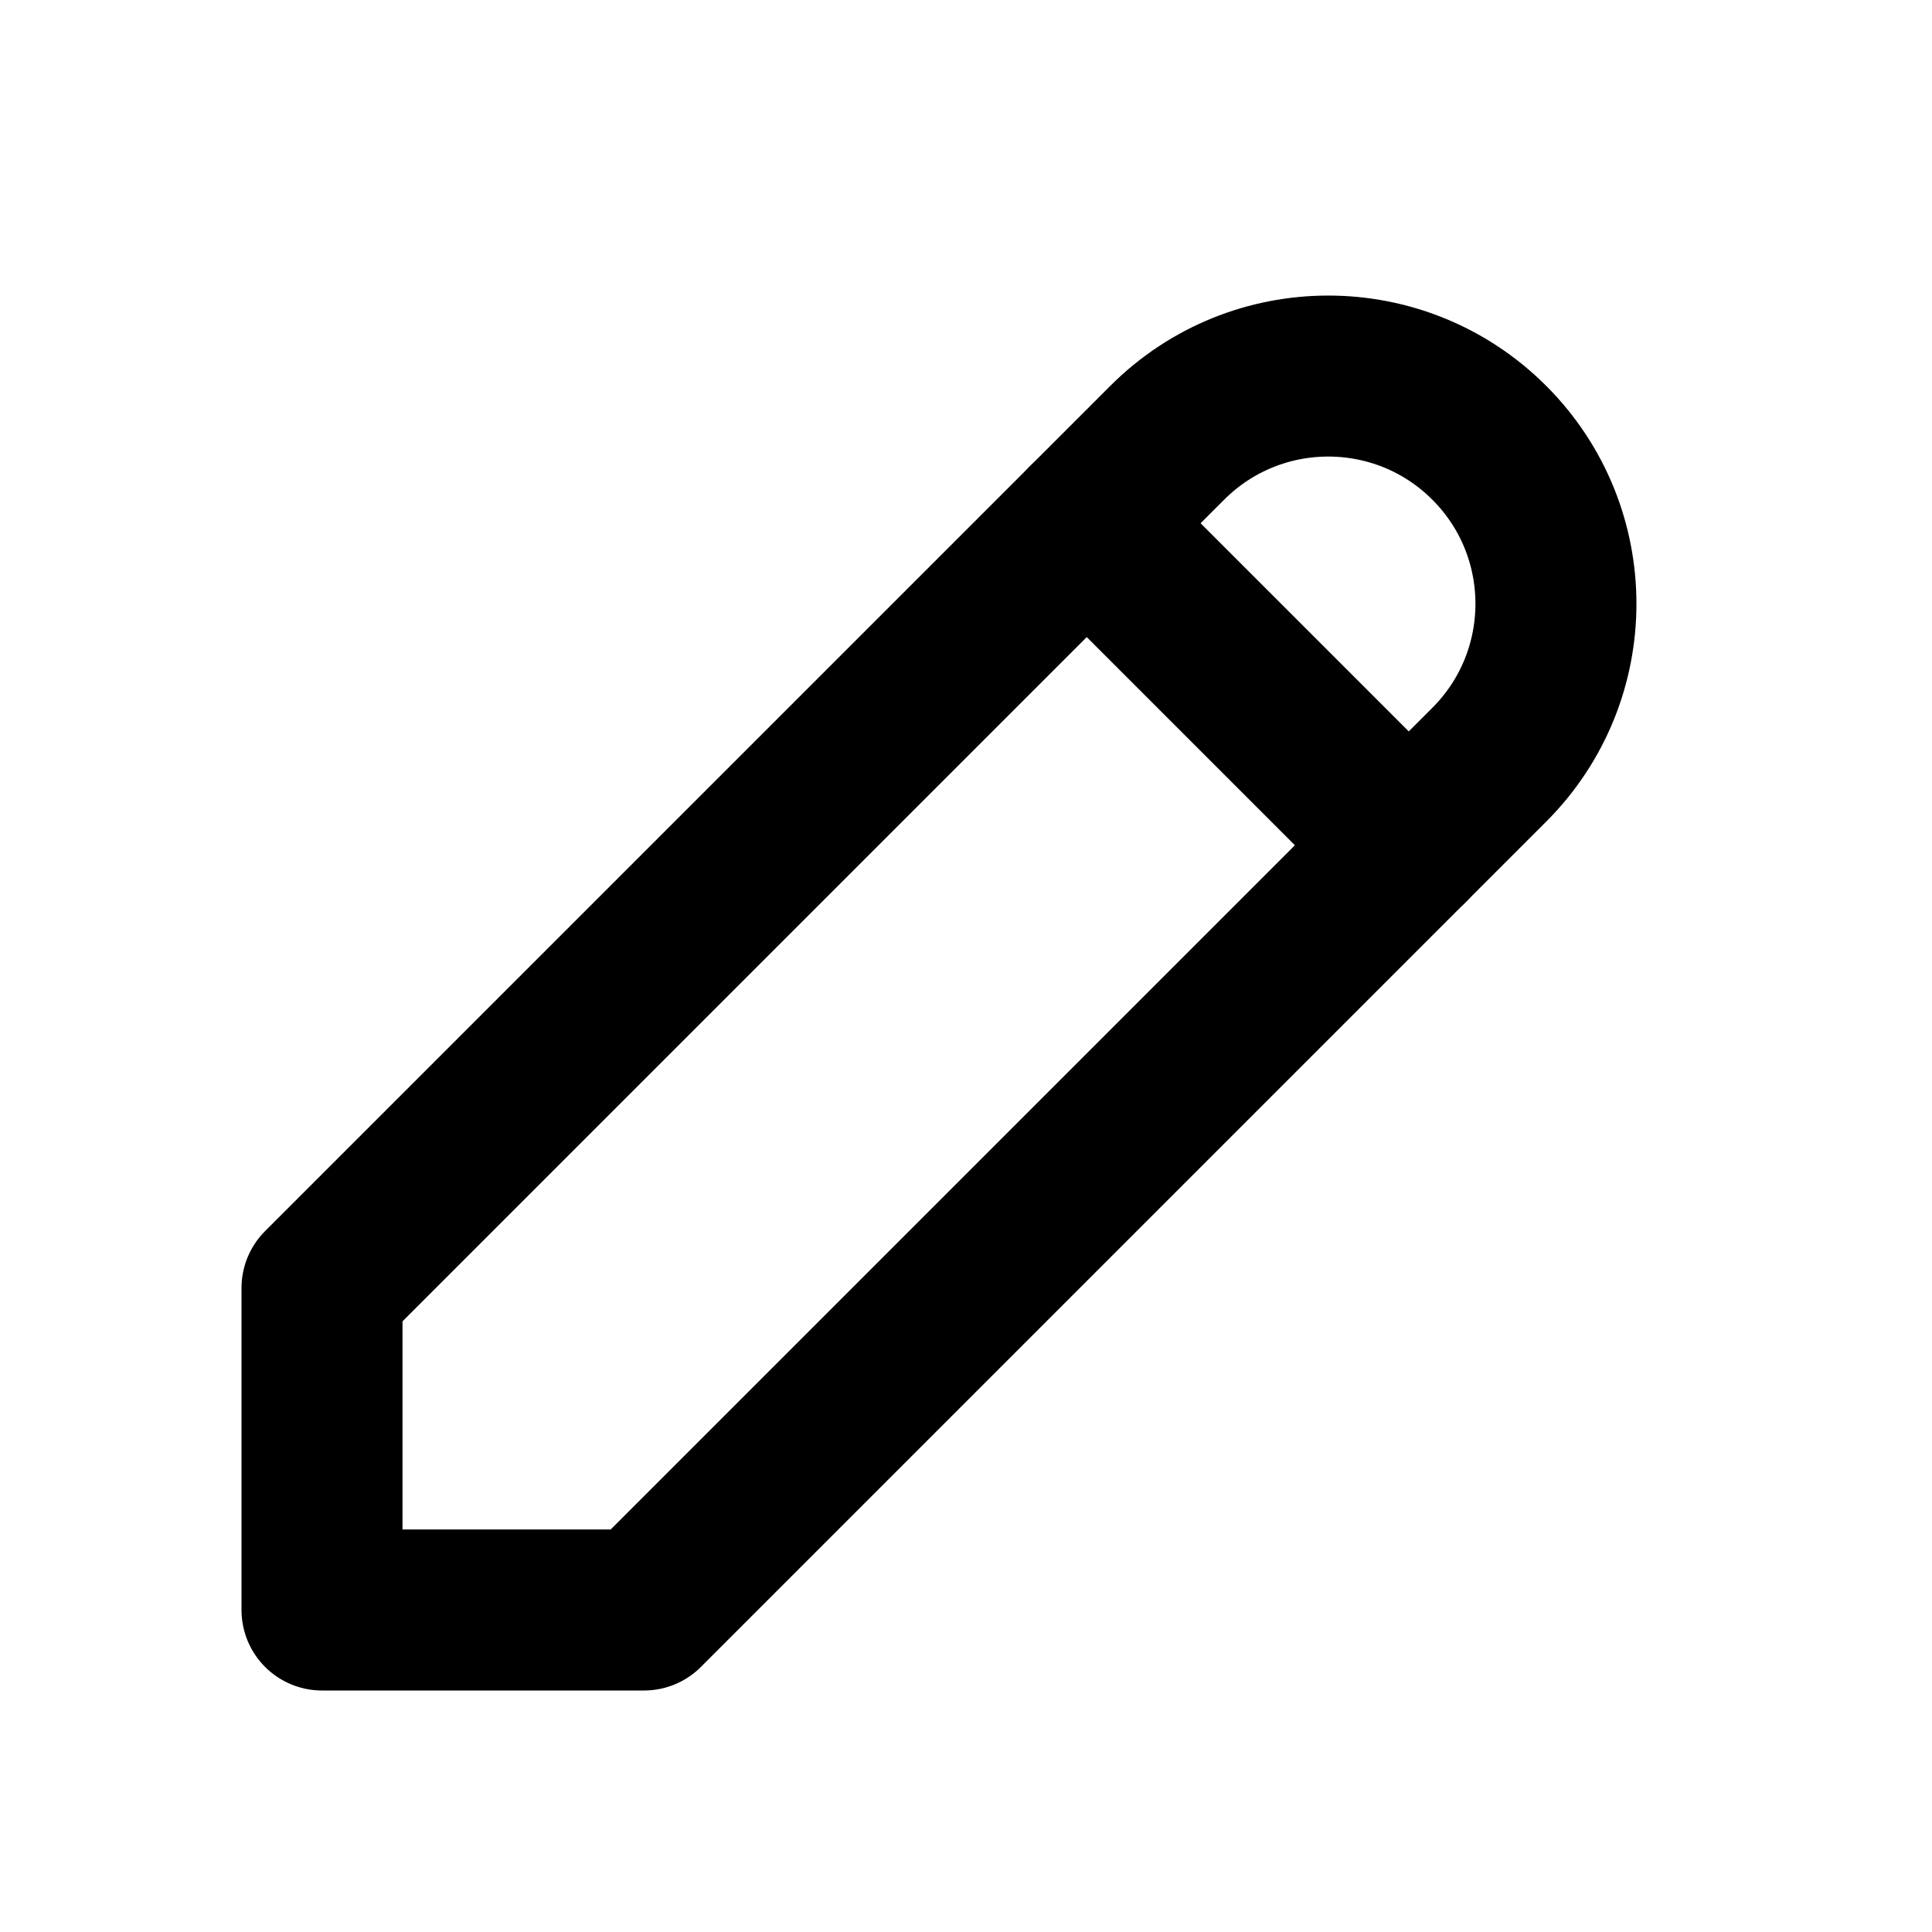
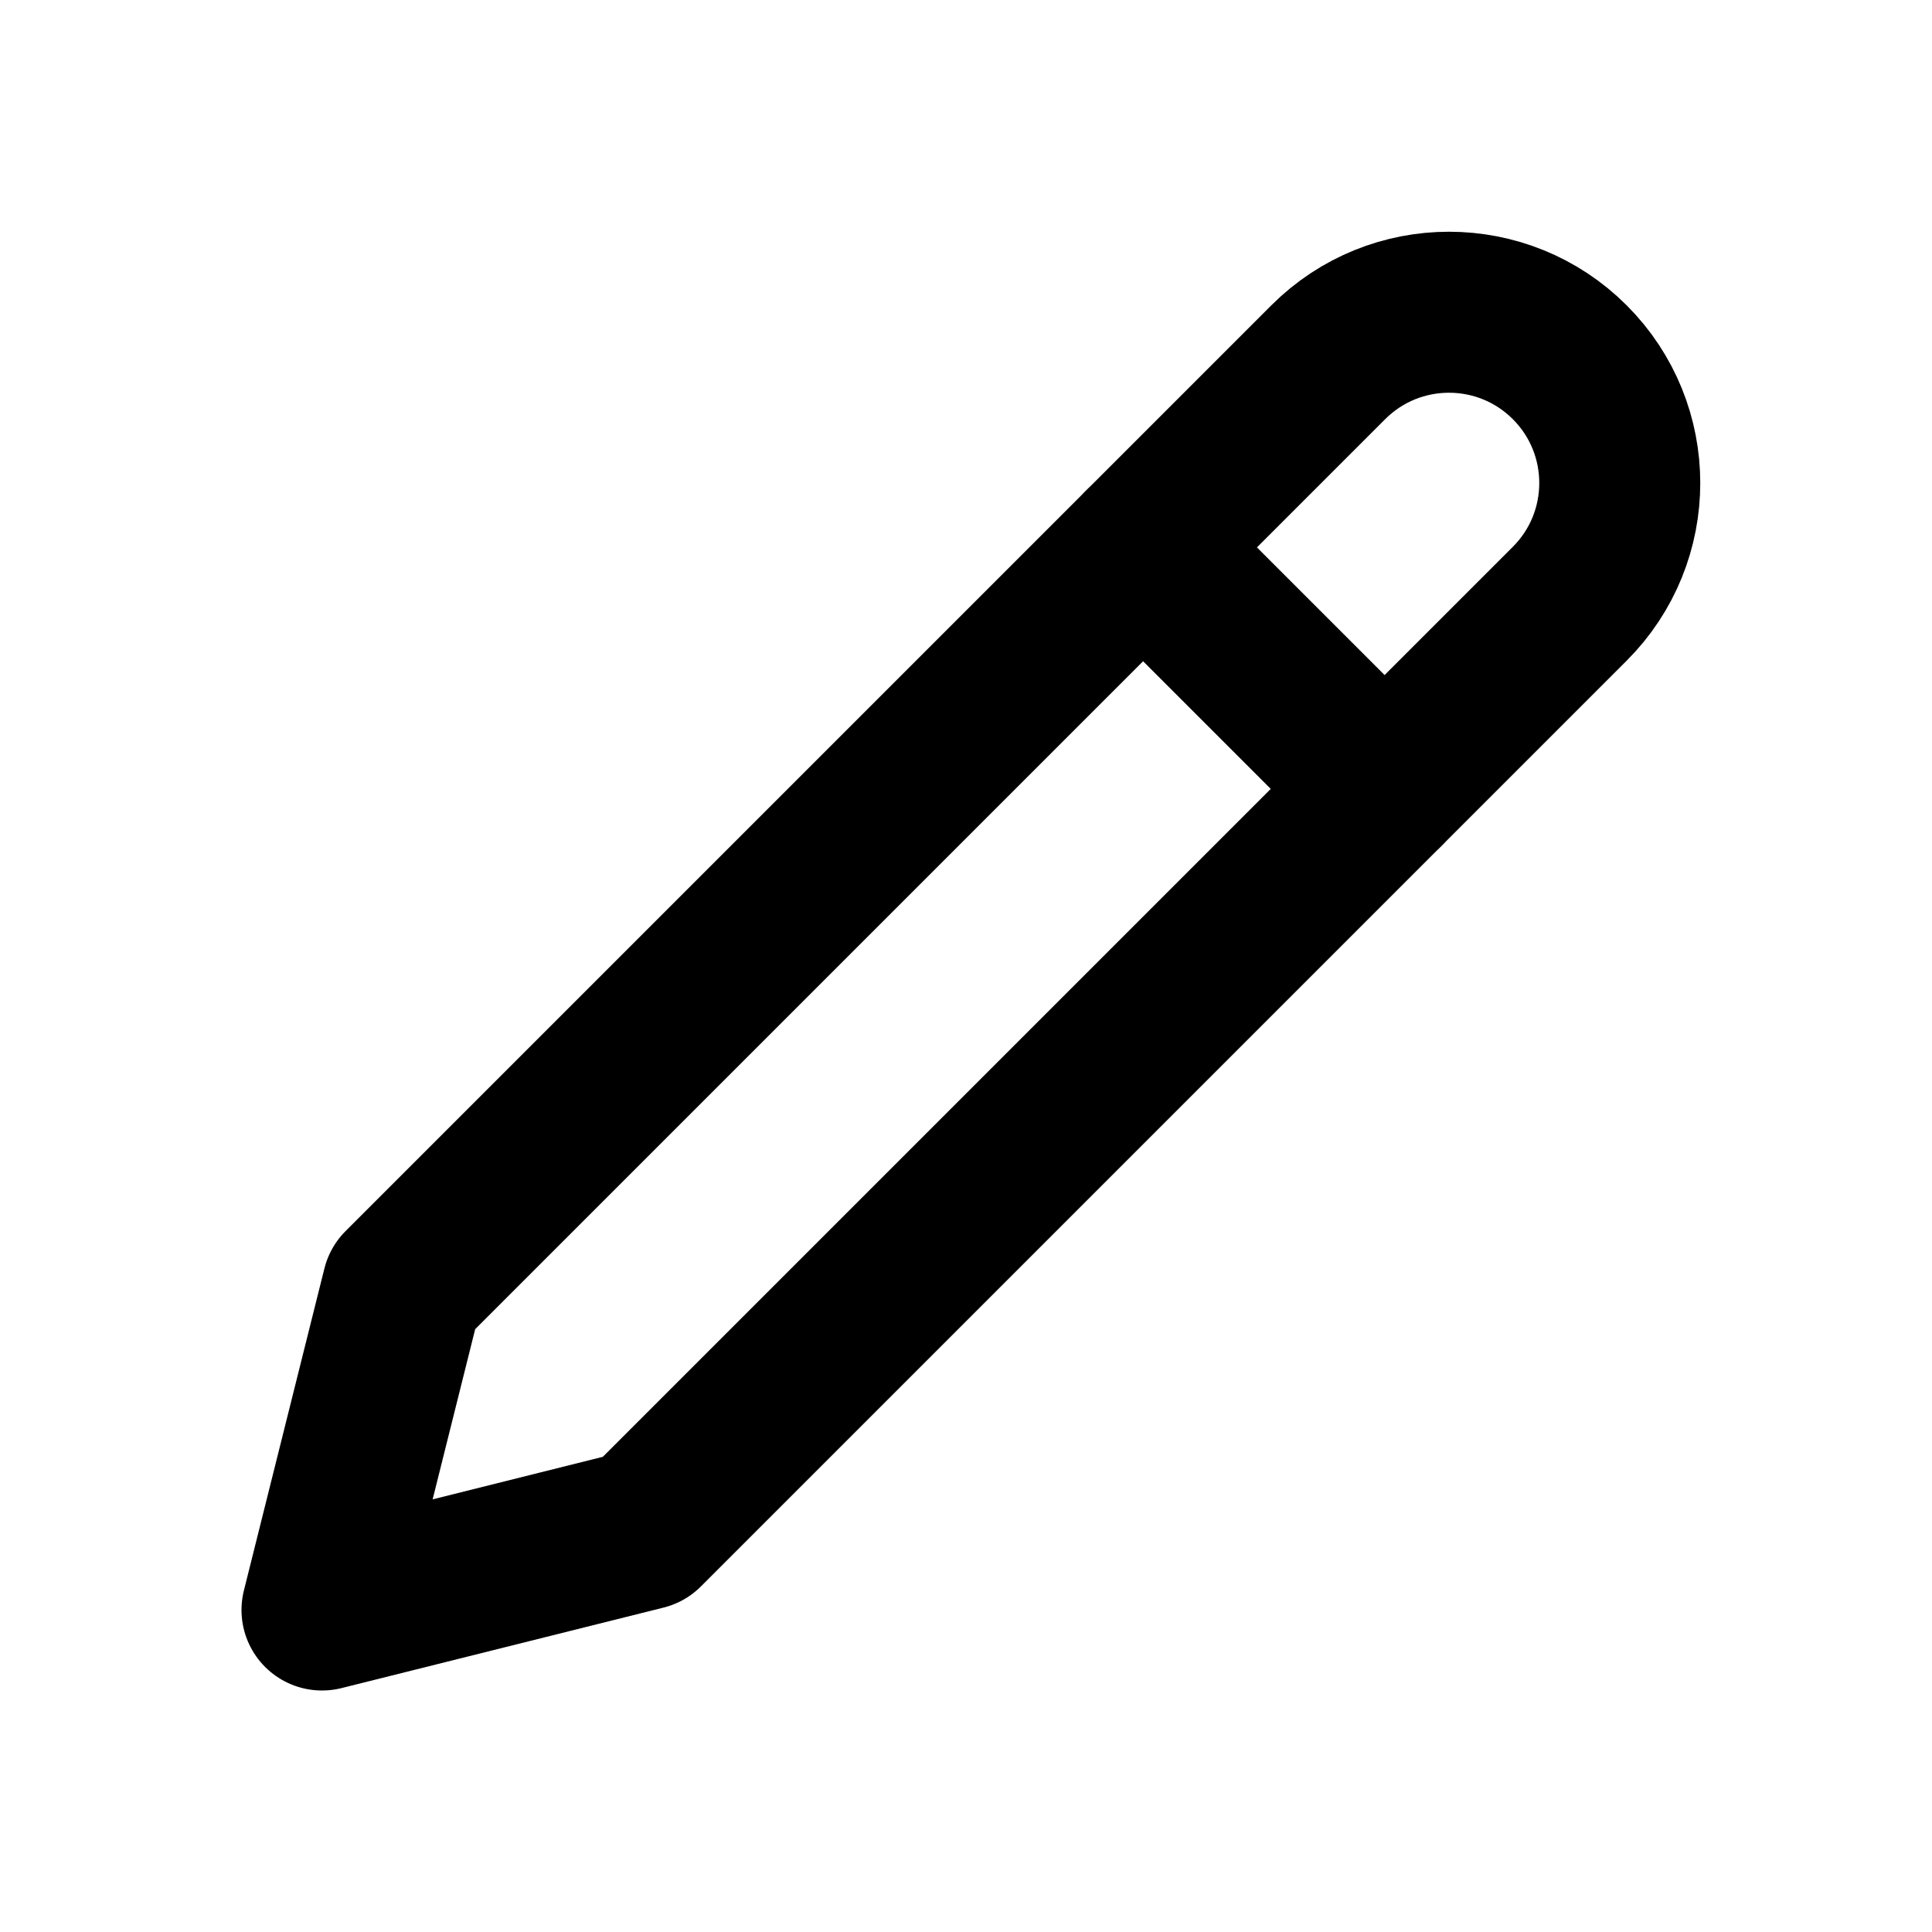
<svg xmlns="http://www.w3.org/2000/svg" width="24" height="24" viewBox="0 0 24 24" fill="none" stroke="currentColor" stroke-width="2" stroke-linecap="round" stroke-linejoin="round">
  <path stroke="none" d="M0 0h24v24H0z" fill="none" />
-   <path d="M4 20h4l10.5 -10.5a2.828 2.828 0 1 0 -4 -4l-10.5 10.5v4" />
-   <path d="M13.5 6.5l4 4" />
+   <path d="M4 20l1-4L16.5 4.5a2.1 2.1 0 0 1 3 3L8 19l-4 1z" />
+   <path d="M14.2 6.8l3 3" />
</svg>
